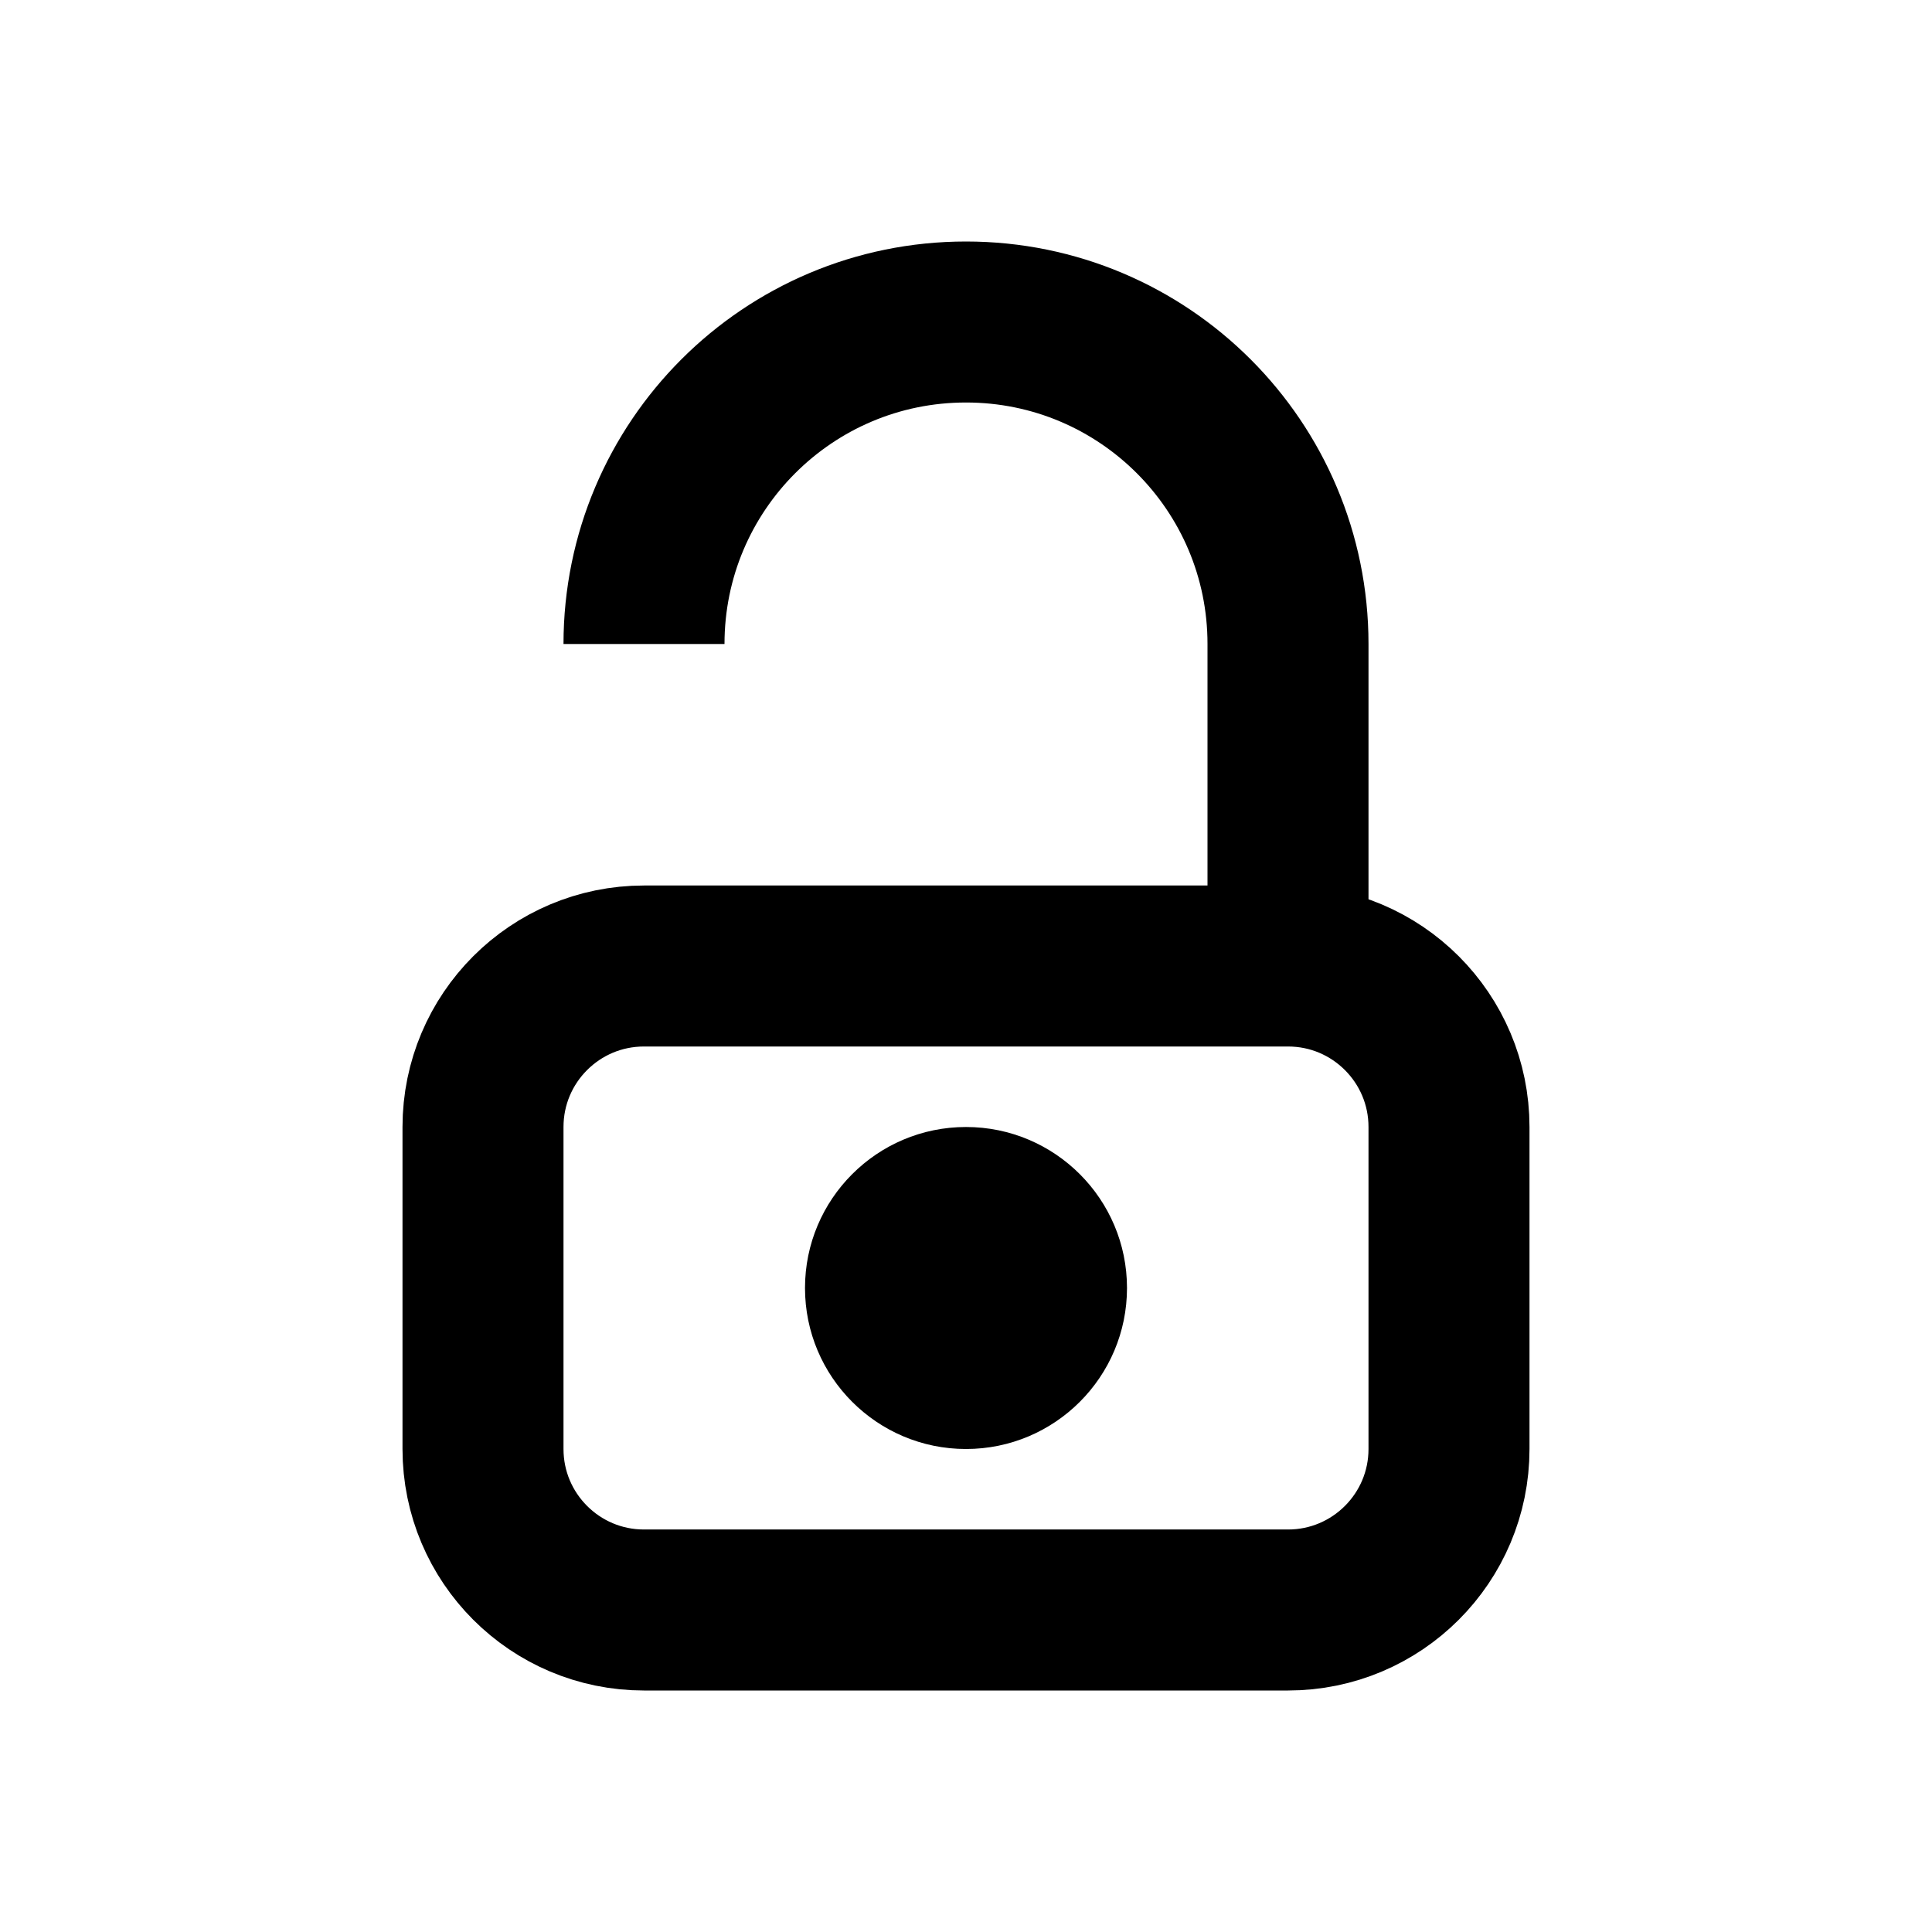
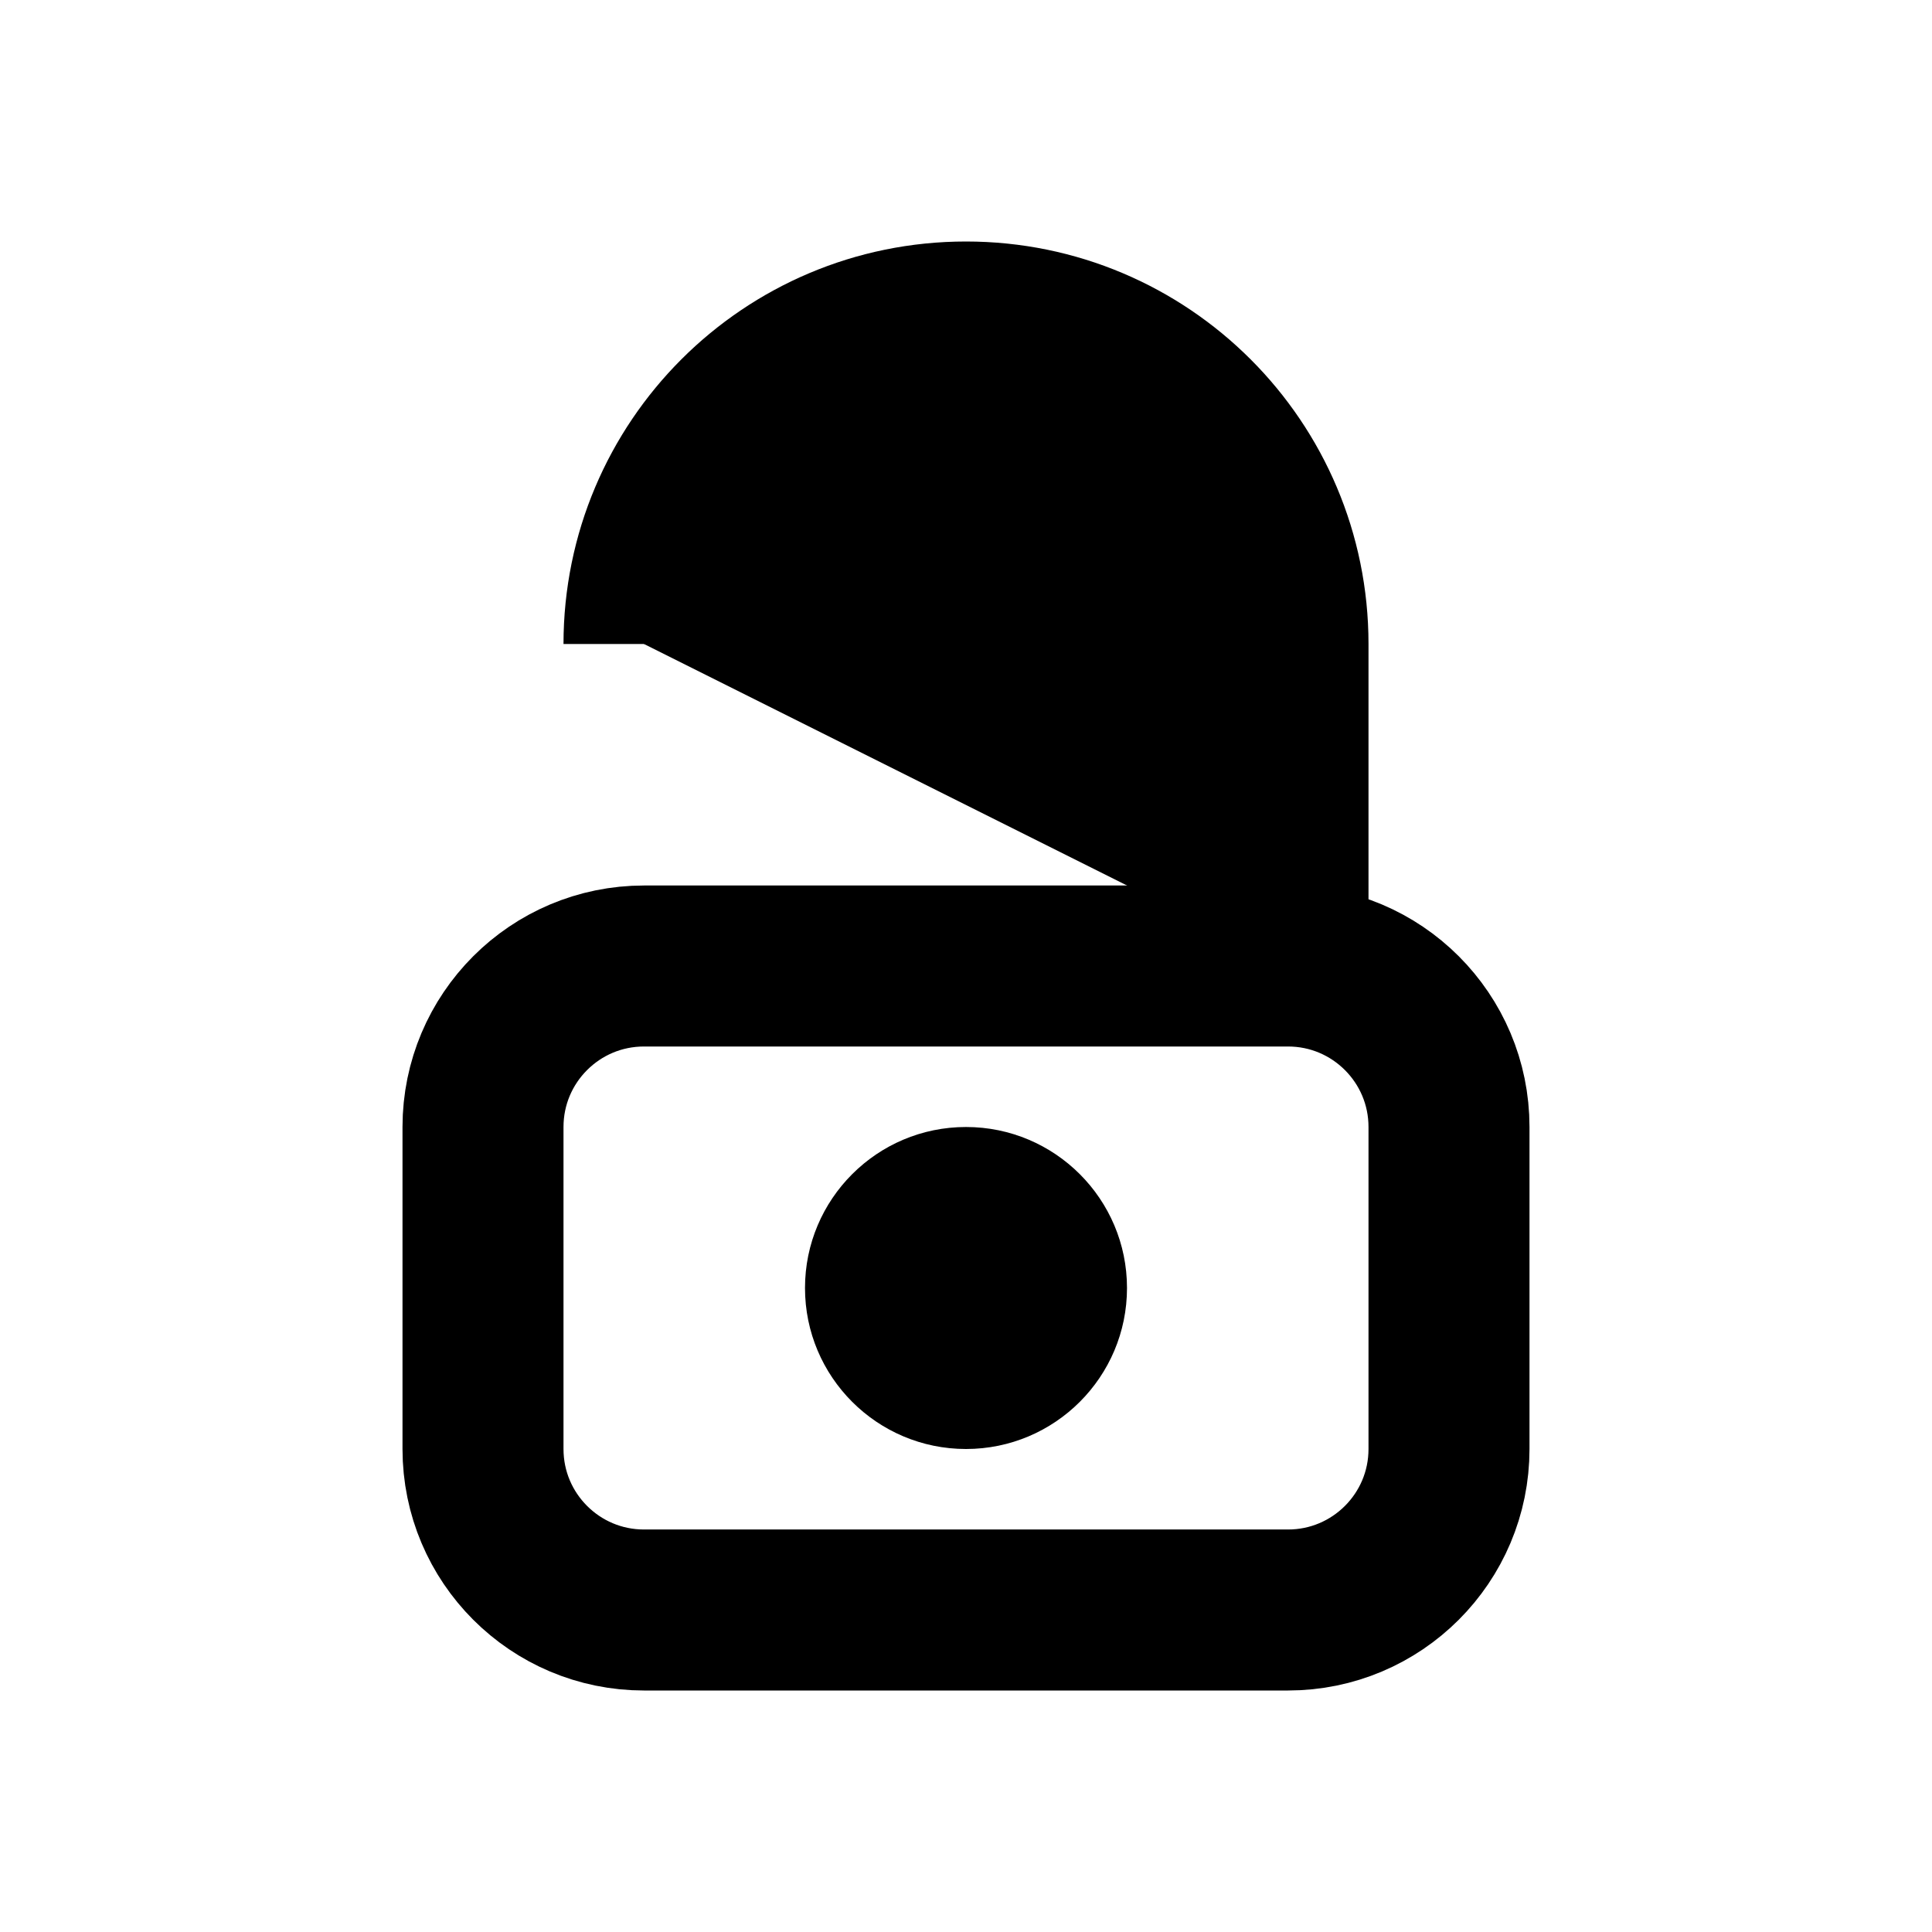
<svg xmlns="http://www.w3.org/2000/svg" width="16" height="16" viewBox="0 0 12 12" fill="none">
  <rect x="3" y="6" width="6" height="4" rx="1" stroke="currentColor" />
-   <path d="M8 6V4C8 2.895 7.105 2 6 2V2C4.895 2 4 2.895 4 4V4" stroke="currentColor" />
+   <path fill="currentColor" d="M8 6V4C8 2.895 7.105 2 6 2V2C4.895 2 4 2.895 4 4V4" stroke="currentColor" />
  <path d="M7 8C7 8.552 6.552 9 6 9V9C5.448 9 5 8.552 5 8V8C5 7.448 5.448 7 6 7V7C6.552 7 7 7.448 7 8V8Z" fill="currentColor" />
</svg>
